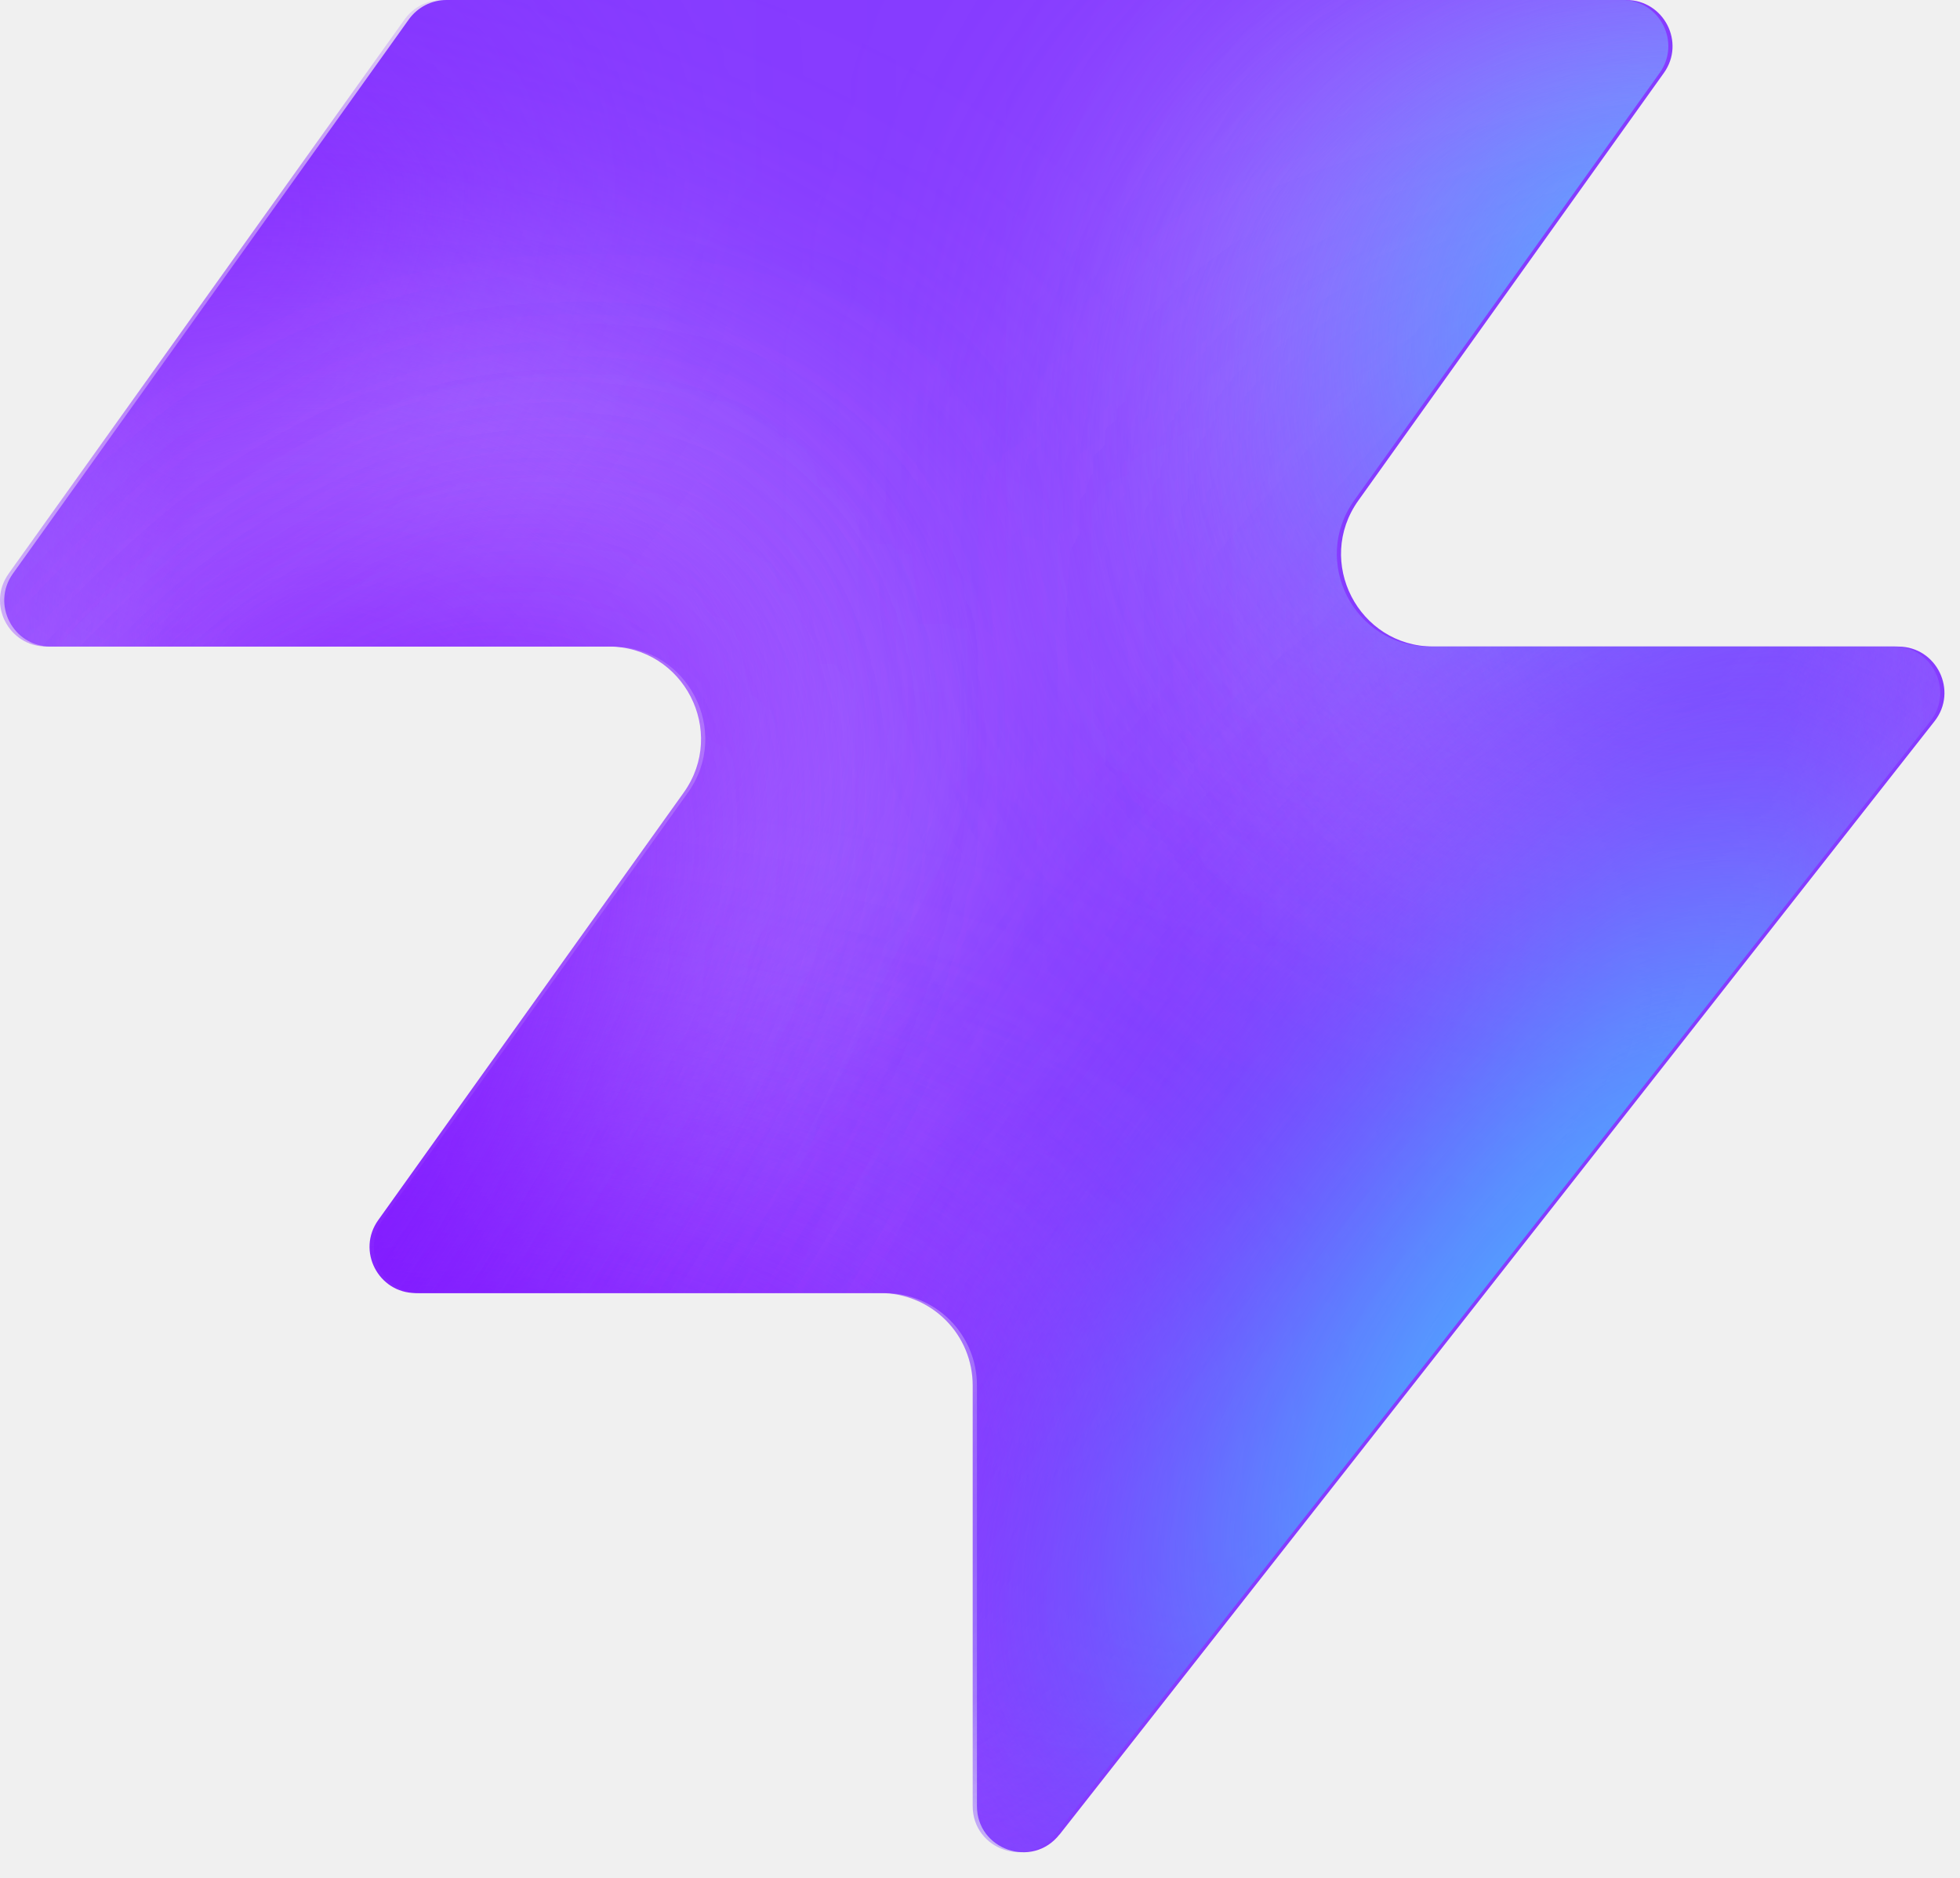
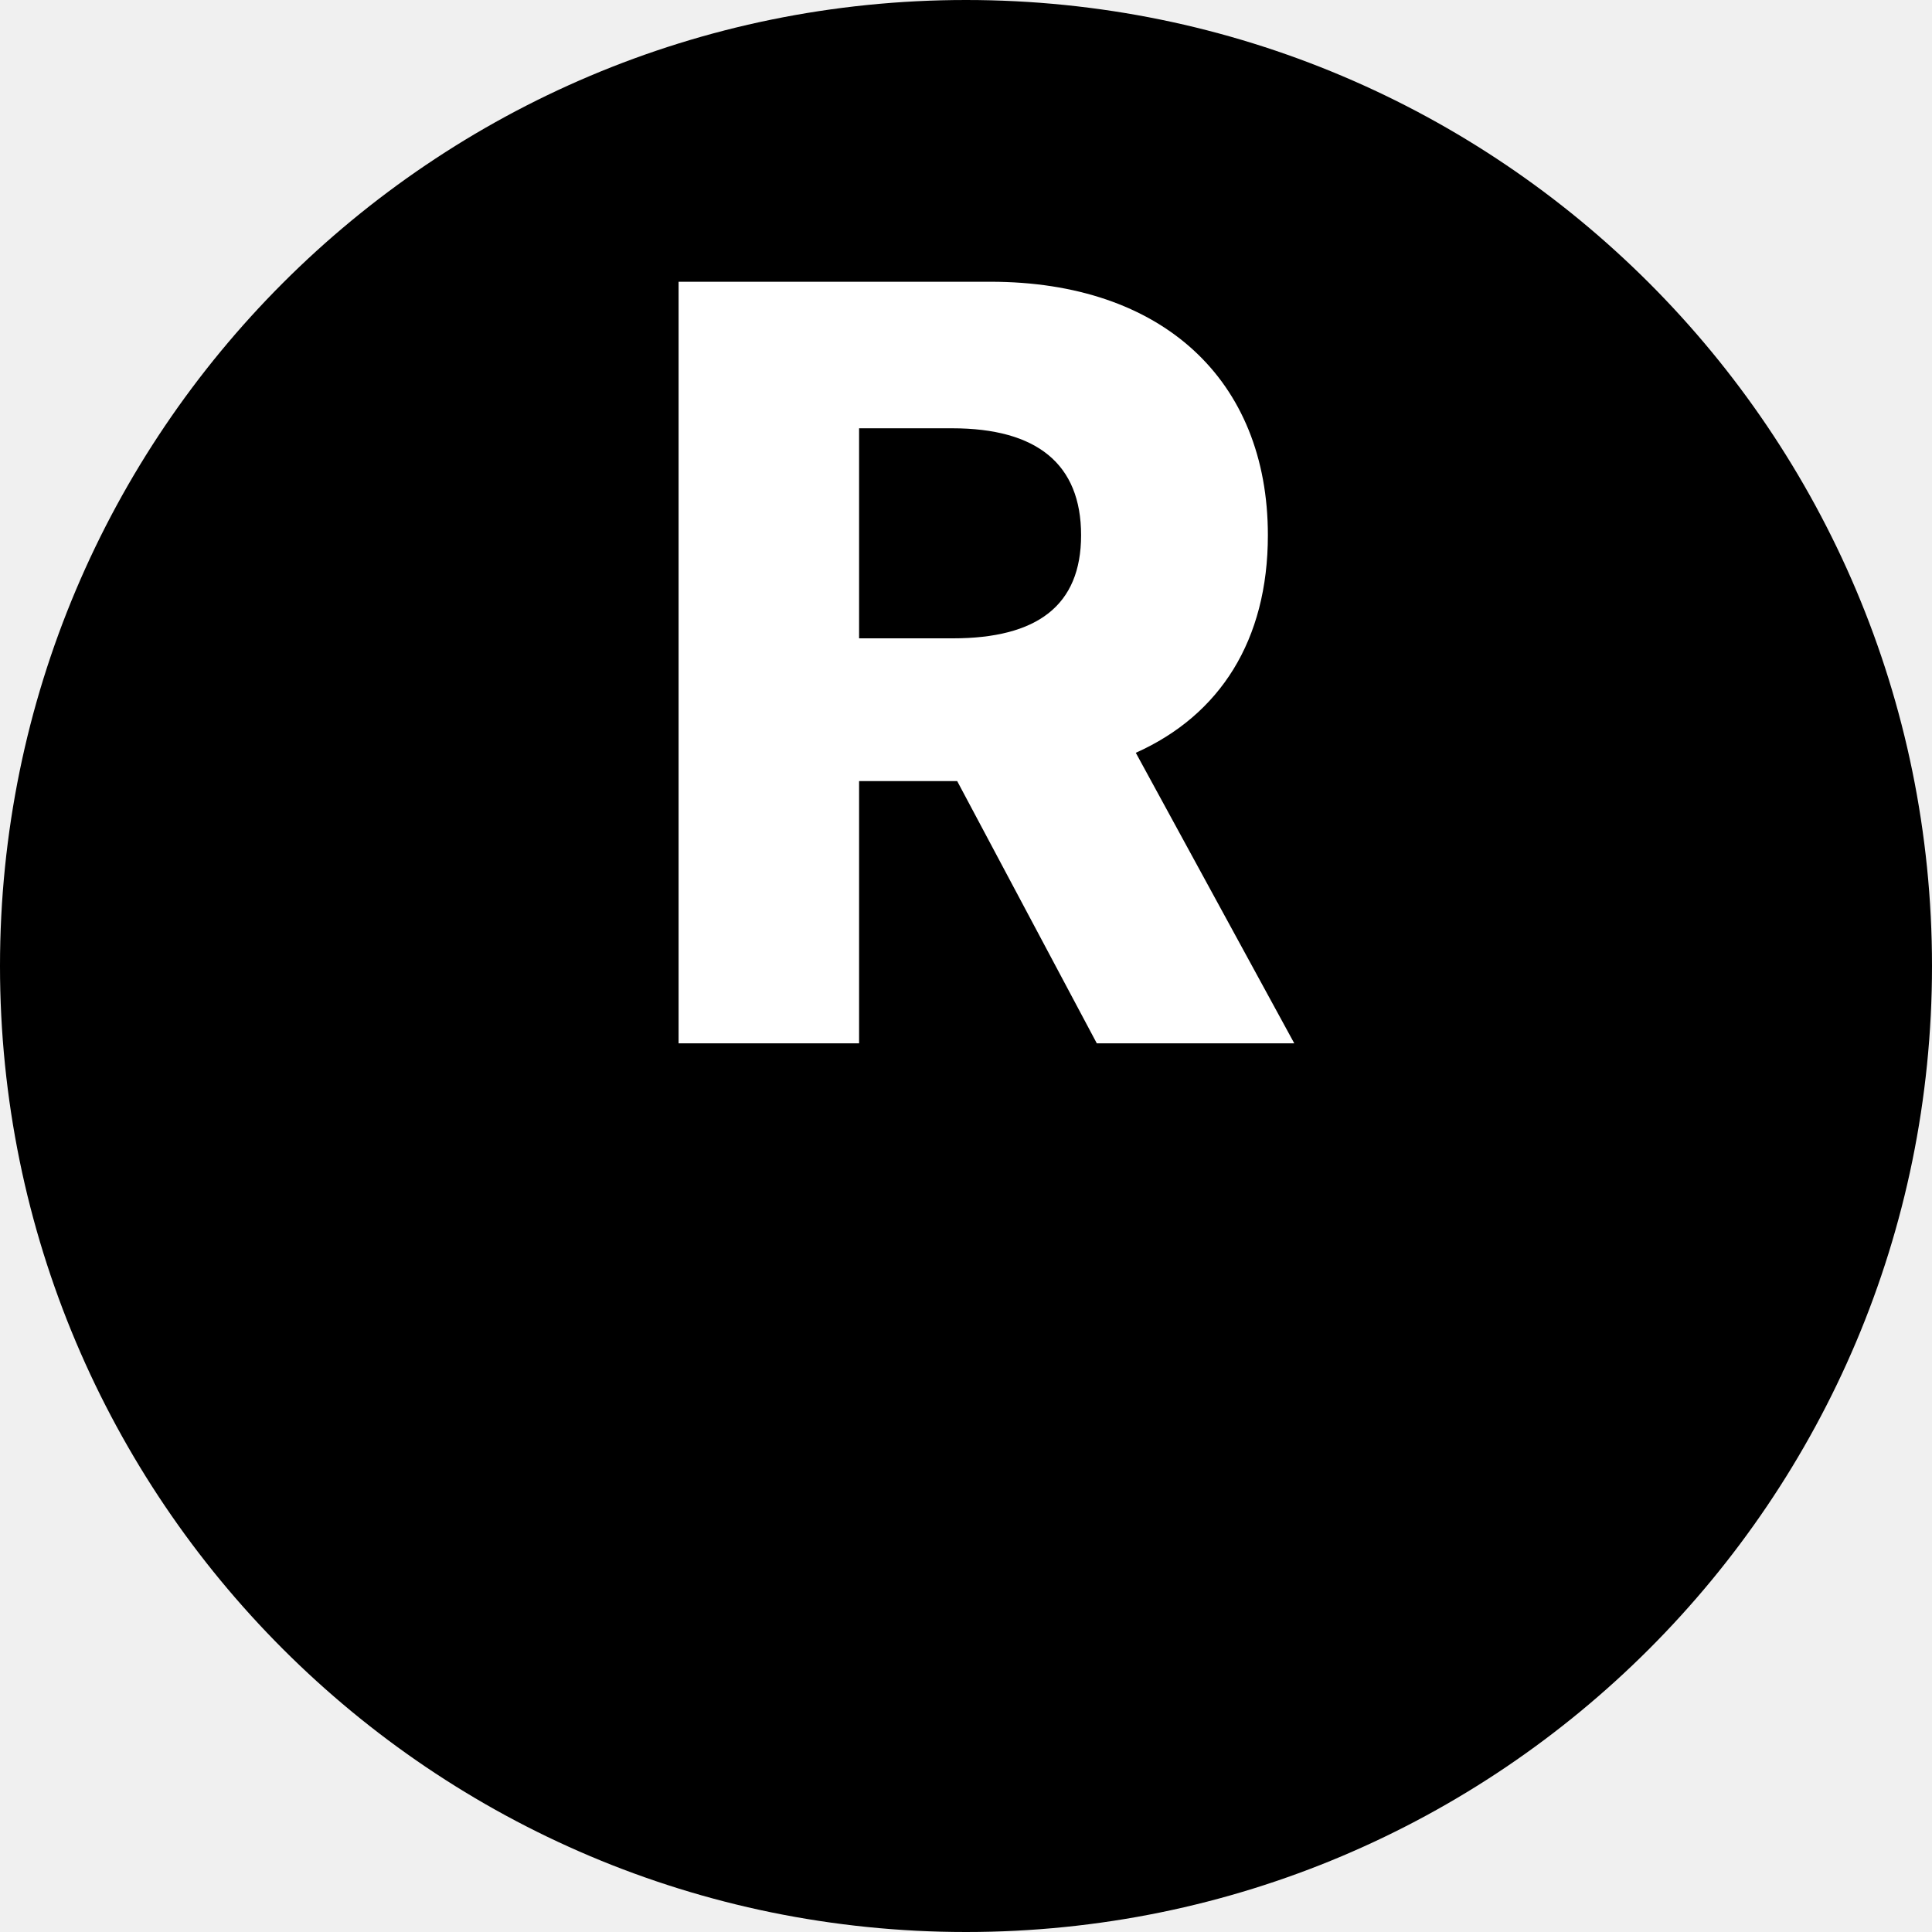
- <svg xmlns="http://www.w3.org/2000/svg" width="48" height="46" fill="none" viewBox="0 0 48 46">
-   <path fill="#863bff" d="M25.946 44.938c-.664.845-2.021.375-2.021-.698V33.937a2.26 2.26 0 0 0-2.262-2.262H10.287c-.92 0-1.456-1.04-.92-1.788l7.48-10.471c1.07-1.497 0-3.578-1.842-3.578H1.237c-.92 0-1.456-1.04-.92-1.788L10.013.474c.214-.297.556-.474.92-.474h28.894c.92 0 1.456 1.04.92 1.788l-7.48 10.471c-1.07 1.498 0 3.579 1.842 3.579h11.377c.943 0 1.473 1.088.89 1.83L25.947 44.94z" style="fill:#863bff;fill:color(display-p3 .525 .23 1);fill-opacity:1" />
-   <mask id="a" width="48" height="46" x="0" y="0" maskUnits="userSpaceOnUse" style="mask-type:alpha">
-     <path fill="#000" d="M25.842 44.938c-.664.844-2.021.375-2.021-.698V33.937a2.26 2.26 0 0 0-2.262-2.262H10.183c-.92 0-1.456-1.04-.92-1.788l7.48-10.471c1.07-1.498 0-3.579-1.842-3.579H1.133c-.92 0-1.456-1.04-.92-1.787L9.91.473c.214-.297.556-.474.92-.474h28.894c.92 0 1.456 1.04.92 1.788l-7.48 10.471c-1.07 1.498 0 3.578 1.842 3.578h11.377c.943 0 1.473 1.088.89 1.832L25.843 44.94z" style="fill:#000;fill-opacity:1" />
-   </mask>
-   <g mask="url(#a)">
-     <g filter="url(#b)">
-       <ellipse cx="5.508" cy="14.704" fill="#ede6ff" rx="5.508" ry="14.704" style="fill:#ede6ff;fill:color(display-p3 .927 .903 1);fill-opacity:1" transform="matrix(.00324 1 1 -.00324 -4.47 31.516)" />
-     </g>
-     <g filter="url(#c)">
-       <ellipse cx="10.399" cy="29.851" fill="#ede6ff" rx="10.399" ry="29.851" style="fill:#ede6ff;fill:color(display-p3 .927 .903 1);fill-opacity:1" transform="matrix(.00324 1 1 -.00324 -39.328 7.883)" />
-     </g>
-     <g filter="url(#d)">
-       <ellipse cx="5.508" cy="30.487" fill="#7e14ff" rx="5.508" ry="30.487" style="fill:#7e14ff;fill:color(display-p3 .492 .077 1);fill-opacity:1" transform="rotate(89.814 -25.913 -14.639)scale(1 -1)" />
-     </g>
-     <g filter="url(#e)">
-       <ellipse cx="5.508" cy="30.599" fill="#7e14ff" rx="5.508" ry="30.599" style="fill:#7e14ff;fill:color(display-p3 .492 .077 1);fill-opacity:1" transform="rotate(89.814 -32.644 -3.334)scale(1 -1)" />
-     </g>
-     <g filter="url(#f)">
-       <ellipse cx="5.508" cy="30.599" fill="#7e14ff" rx="5.508" ry="30.599" style="fill:#7e14ff;fill:color(display-p3 .492 .077 1);fill-opacity:1" transform="matrix(.00324 1 1 -.00324 -34.34 30.47)" />
-     </g>
-     <g filter="url(#g)">
-       <ellipse cx="14.072" cy="22.078" fill="#ede6ff" rx="14.072" ry="22.078" style="fill:#ede6ff;fill:color(display-p3 .927 .903 1);fill-opacity:1" transform="rotate(93.35 24.506 48.493)scale(-1 1)" />
-     </g>
-     <g filter="url(#h)">
-       <ellipse cx="3.47" cy="21.501" fill="#7e14ff" rx="3.47" ry="21.501" style="fill:#7e14ff;fill:color(display-p3 .492 .077 1);fill-opacity:1" transform="rotate(89.009 28.708 47.59)scale(-1 1)" />
-     </g>
-     <g filter="url(#i)">
-       <ellipse cx="3.47" cy="21.501" fill="#7e14ff" rx="3.47" ry="21.501" style="fill:#7e14ff;fill:color(display-p3 .492 .077 1);fill-opacity:1" transform="rotate(89.009 28.708 47.59)scale(-1 1)" />
-     </g>
-     <g filter="url(#j)">
-       <ellipse cx=".387" cy="8.972" fill="#7e14ff" rx="4.407" ry="29.108" style="fill:#7e14ff;fill:color(display-p3 .492 .077 1);fill-opacity:1" transform="rotate(39.51 .387 8.972)" />
-     </g>
-     <g filter="url(#k)">
-       <ellipse cx="47.523" cy="-6.092" fill="#7e14ff" rx="4.407" ry="29.108" style="fill:#7e14ff;fill:color(display-p3 .492 .077 1);fill-opacity:1" transform="rotate(37.892 47.523 -6.092)" />
-     </g>
-     <g filter="url(#l)">
-       <ellipse cx="41.412" cy="6.333" fill="#47bfff" rx="5.971" ry="9.665" style="fill:#47bfff;fill:color(display-p3 .28 .748 1);fill-opacity:1" transform="rotate(37.892 41.412 6.333)" />
-     </g>
-     <g filter="url(#m)">
-       <ellipse cx="-1.879" cy="38.332" fill="#7e14ff" rx="4.407" ry="29.108" style="fill:#7e14ff;fill:color(display-p3 .492 .077 1);fill-opacity:1" transform="rotate(37.892 -1.88 38.332)" />
-     </g>
-     <g filter="url(#n)">
-       <ellipse cx="-1.879" cy="38.332" fill="#7e14ff" rx="4.407" ry="29.108" style="fill:#7e14ff;fill:color(display-p3 .492 .077 1);fill-opacity:1" transform="rotate(37.892 -1.88 38.332)" />
-     </g>
-     <g filter="url(#o)">
-       <ellipse cx="35.651" cy="29.907" fill="#7e14ff" rx="4.407" ry="29.108" style="fill:#7e14ff;fill:color(display-p3 .492 .077 1);fill-opacity:1" transform="rotate(37.892 35.651 29.907)" />
-     </g>
-     <g filter="url(#p)">
-       <ellipse cx="38.418" cy="32.4" fill="#47bfff" rx="5.971" ry="15.297" style="fill:#47bfff;fill:color(display-p3 .28 .748 1);fill-opacity:1" transform="rotate(37.892 38.418 32.4)" />
-     </g>
-   </g>
-   <defs>
-     <filter id="b" width="60.045" height="41.654" x="-19.77" y="16.149" color-interpolation-filters="sRGB" filterUnits="userSpaceOnUse">
-       <feFlood flood-opacity="0" result="BackgroundImageFix" />
-       <feBlend in="SourceGraphic" in2="BackgroundImageFix" result="shape" />
-       <feGaussianBlur result="effect1_foregroundBlur_2002_17158" stdDeviation="7.659" />
-     </filter>
-     <filter id="c" width="90.34" height="51.437" x="-54.613" y="-7.533" color-interpolation-filters="sRGB" filterUnits="userSpaceOnUse">
-       <feFlood flood-opacity="0" result="BackgroundImageFix" />
-       <feBlend in="SourceGraphic" in2="BackgroundImageFix" result="shape" />
-       <feGaussianBlur result="effect1_foregroundBlur_2002_17158" stdDeviation="7.659" />
-     </filter>
-     <filter id="d" width="79.355" height="29.4" x="-49.64" y="2.03" color-interpolation-filters="sRGB" filterUnits="userSpaceOnUse">
-       <feFlood flood-opacity="0" result="BackgroundImageFix" />
-       <feBlend in="SourceGraphic" in2="BackgroundImageFix" result="shape" />
-       <feGaussianBlur result="effect1_foregroundBlur_2002_17158" stdDeviation="4.596" />
-     </filter>
-     <filter id="e" width="79.579" height="29.4" x="-45.045" y="20.029" color-interpolation-filters="sRGB" filterUnits="userSpaceOnUse">
-       <feFlood flood-opacity="0" result="BackgroundImageFix" />
-       <feBlend in="SourceGraphic" in2="BackgroundImageFix" result="shape" />
-       <feGaussianBlur result="effect1_foregroundBlur_2002_17158" stdDeviation="4.596" />
-     </filter>
-     <filter id="f" width="79.579" height="29.4" x="-43.513" y="21.178" color-interpolation-filters="sRGB" filterUnits="userSpaceOnUse">
-       <feFlood flood-opacity="0" result="BackgroundImageFix" />
-       <feBlend in="SourceGraphic" in2="BackgroundImageFix" result="shape" />
-       <feGaussianBlur result="effect1_foregroundBlur_2002_17158" stdDeviation="4.596" />
-     </filter>
-     <filter id="g" width="74.749" height="58.852" x="15.756" y="-17.901" color-interpolation-filters="sRGB" filterUnits="userSpaceOnUse">
-       <feFlood flood-opacity="0" result="BackgroundImageFix" />
-       <feBlend in="SourceGraphic" in2="BackgroundImageFix" result="shape" />
-       <feGaussianBlur result="effect1_foregroundBlur_2002_17158" stdDeviation="7.659" />
-     </filter>
-     <filter id="h" width="61.377" height="25.362" x="23.548" y="2.284" color-interpolation-filters="sRGB" filterUnits="userSpaceOnUse">
-       <feFlood flood-opacity="0" result="BackgroundImageFix" />
-       <feBlend in="SourceGraphic" in2="BackgroundImageFix" result="shape" />
-       <feGaussianBlur result="effect1_foregroundBlur_2002_17158" stdDeviation="4.596" />
-     </filter>
-     <filter id="i" width="61.377" height="25.362" x="23.548" y="2.284" color-interpolation-filters="sRGB" filterUnits="userSpaceOnUse">
-       <feFlood flood-opacity="0" result="BackgroundImageFix" />
-       <feBlend in="SourceGraphic" in2="BackgroundImageFix" result="shape" />
-       <feGaussianBlur result="effect1_foregroundBlur_2002_17158" stdDeviation="4.596" />
-     </filter>
-     <filter id="j" width="56.045" height="63.649" x="-27.636" y="-22.853" color-interpolation-filters="sRGB" filterUnits="userSpaceOnUse">
-       <feFlood flood-opacity="0" result="BackgroundImageFix" />
-       <feBlend in="SourceGraphic" in2="BackgroundImageFix" result="shape" />
-       <feGaussianBlur result="effect1_foregroundBlur_2002_17158" stdDeviation="4.596" />
-     </filter>
-     <filter id="k" width="54.814" height="64.646" x="20.116" y="-38.415" color-interpolation-filters="sRGB" filterUnits="userSpaceOnUse">
-       <feFlood flood-opacity="0" result="BackgroundImageFix" />
-       <feBlend in="SourceGraphic" in2="BackgroundImageFix" result="shape" />
-       <feGaussianBlur result="effect1_foregroundBlur_2002_17158" stdDeviation="4.596" />
-     </filter>
-     <filter id="l" width="33.541" height="35.313" x="24.641" y="-11.323" color-interpolation-filters="sRGB" filterUnits="userSpaceOnUse">
-       <feFlood flood-opacity="0" result="BackgroundImageFix" />
-       <feBlend in="SourceGraphic" in2="BackgroundImageFix" result="shape" />
-       <feGaussianBlur result="effect1_foregroundBlur_2002_17158" stdDeviation="4.596" />
-     </filter>
-     <filter id="m" width="54.814" height="64.646" x="-29.286" y="6.009" color-interpolation-filters="sRGB" filterUnits="userSpaceOnUse">
-       <feFlood flood-opacity="0" result="BackgroundImageFix" />
-       <feBlend in="SourceGraphic" in2="BackgroundImageFix" result="shape" />
-       <feGaussianBlur result="effect1_foregroundBlur_2002_17158" stdDeviation="4.596" />
-     </filter>
-     <filter id="n" width="54.814" height="64.646" x="-29.286" y="6.009" color-interpolation-filters="sRGB" filterUnits="userSpaceOnUse">
-       <feFlood flood-opacity="0" result="BackgroundImageFix" />
-       <feBlend in="SourceGraphic" in2="BackgroundImageFix" result="shape" />
-       <feGaussianBlur result="effect1_foregroundBlur_2002_17158" stdDeviation="4.596" />
-     </filter>
-     <filter id="o" width="54.814" height="64.646" x="8.244" y="-2.416" color-interpolation-filters="sRGB" filterUnits="userSpaceOnUse">
-       <feFlood flood-opacity="0" result="BackgroundImageFix" />
-       <feBlend in="SourceGraphic" in2="BackgroundImageFix" result="shape" />
-       <feGaussianBlur result="effect1_foregroundBlur_2002_17158" stdDeviation="4.596" />
-     </filter>
-     <filter id="p" width="39.409" height="43.623" x="18.713" y="10.588" color-interpolation-filters="sRGB" filterUnits="userSpaceOnUse">
-       <feFlood flood-opacity="0" result="BackgroundImageFix" />
-       <feBlend in="SourceGraphic" in2="BackgroundImageFix" result="shape" />
-       <feGaussianBlur result="effect1_foregroundBlur_2002_17158" stdDeviation="4.596" />
-     </filter>
-   </defs>
+ <svg xmlns="http://www.w3.org/2000/svg" width="48" height="48" viewBox="0 0 48 48">
+   <circle cx="24" cy="24" r="24" fill="#000000" />
+   <text x="50%" y="54%" font-family="Inter, system-ui, sans-serif" font-size="26" font-weight="800" fill="#ffffff" text-anchor="middle">R</text>
</svg>
